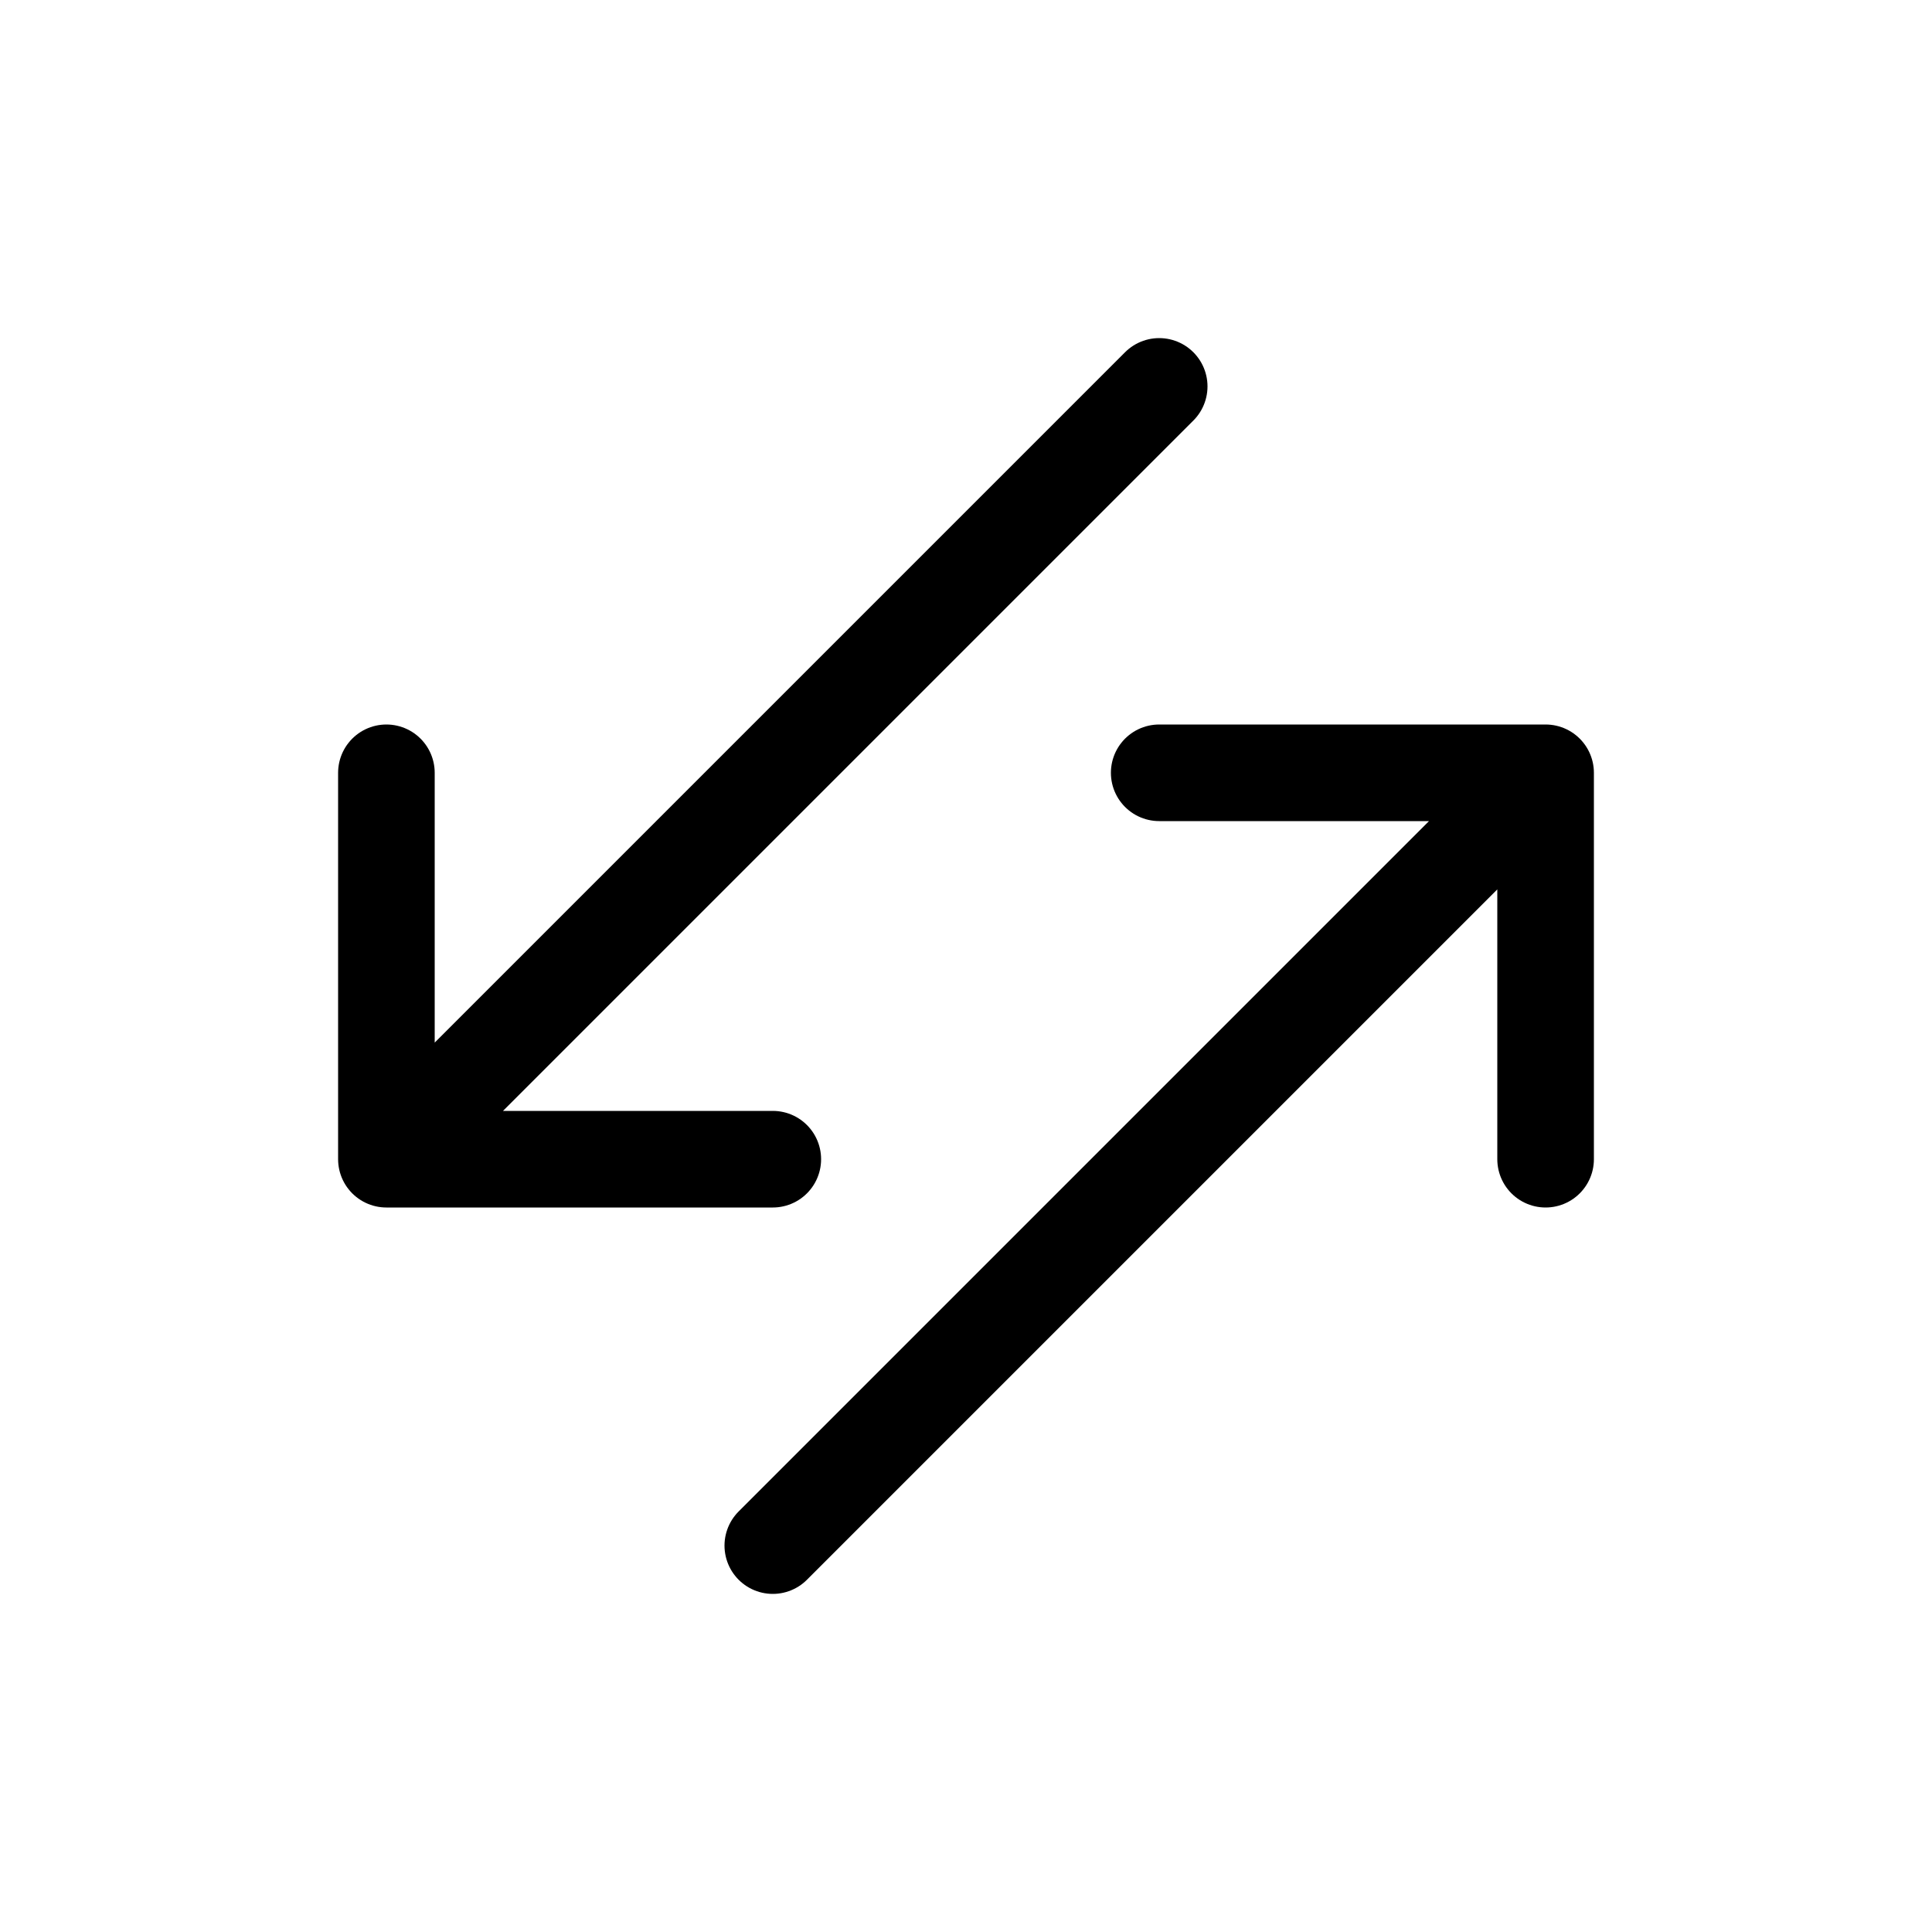
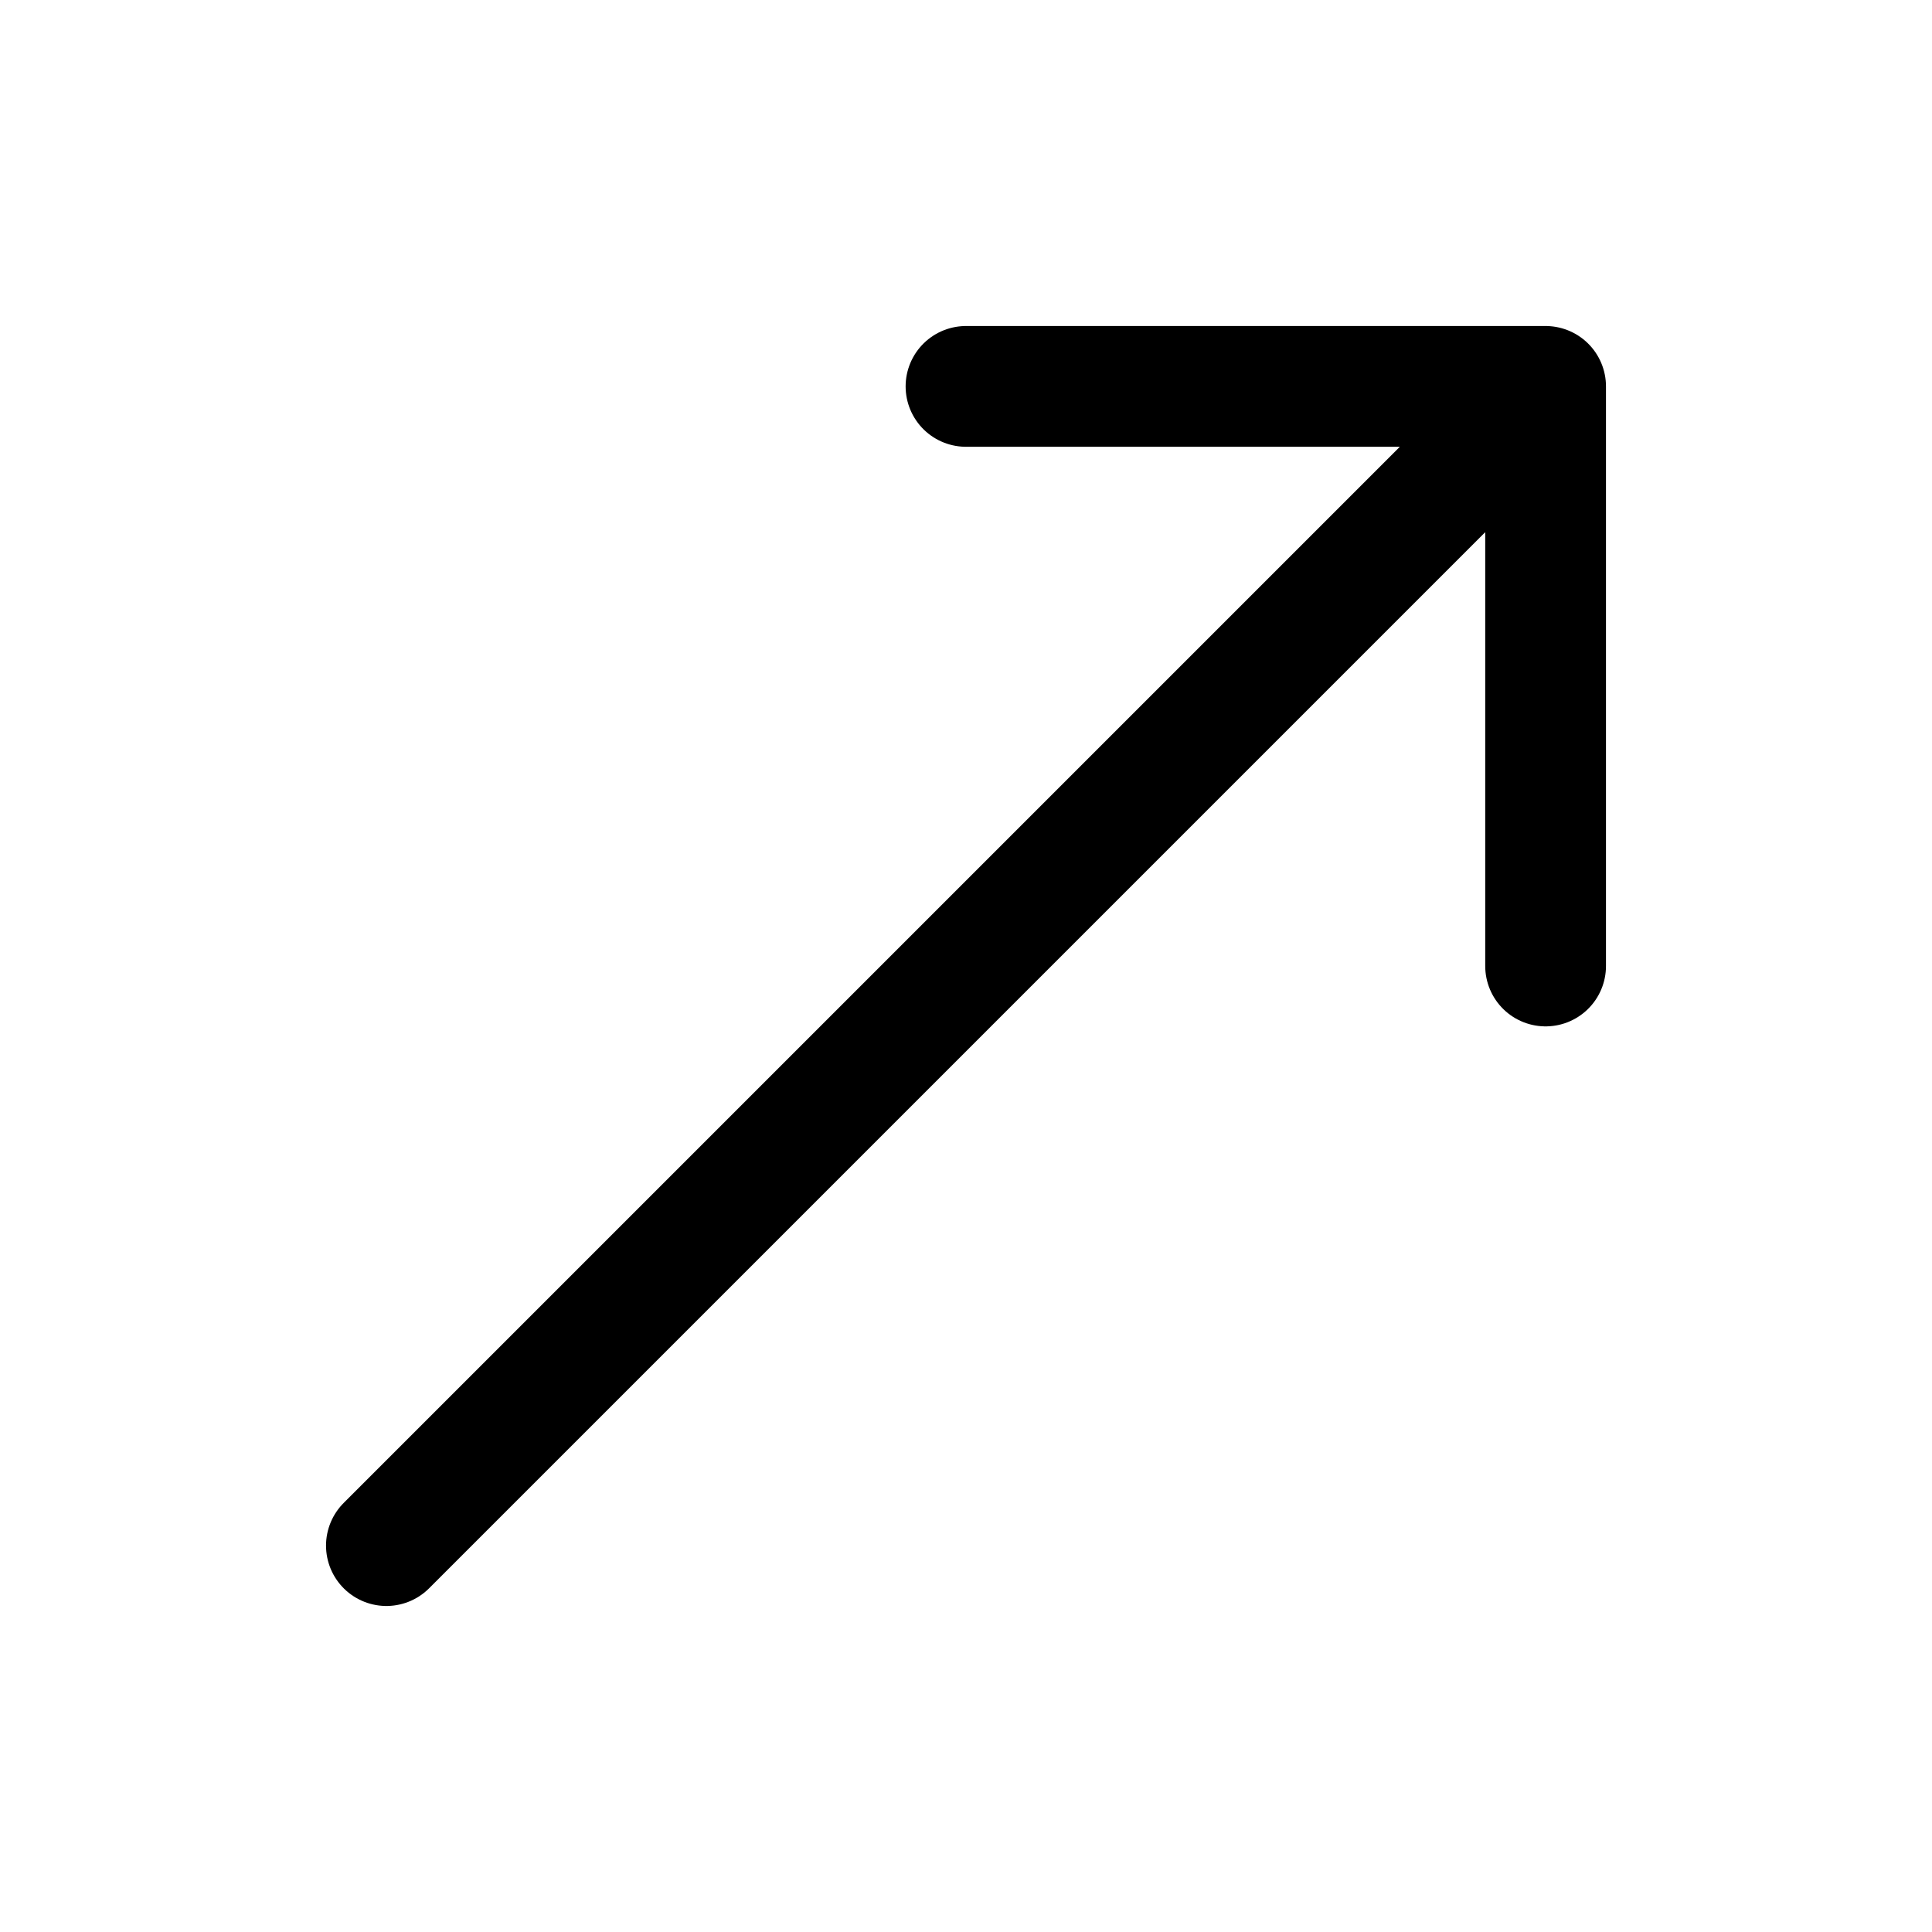
<svg xmlns="http://www.w3.org/2000/svg" width="20" height="20" viewBox="0 0 20 20" fill="none">
-   <path d="M12 4L4 12M4 12V8M4 12H8M8 16L16 8M16 8V12M16 8L12 8" stroke="currentColor" stroke-linecap="round" stroke-linejoin="round" />
+   <path d="M4 16L16 4M16 4V10M16 4L10 4" stroke="currentColor" stroke-width="1.25" stroke-linecap="round" stroke-linejoin="round" />
</svg>
